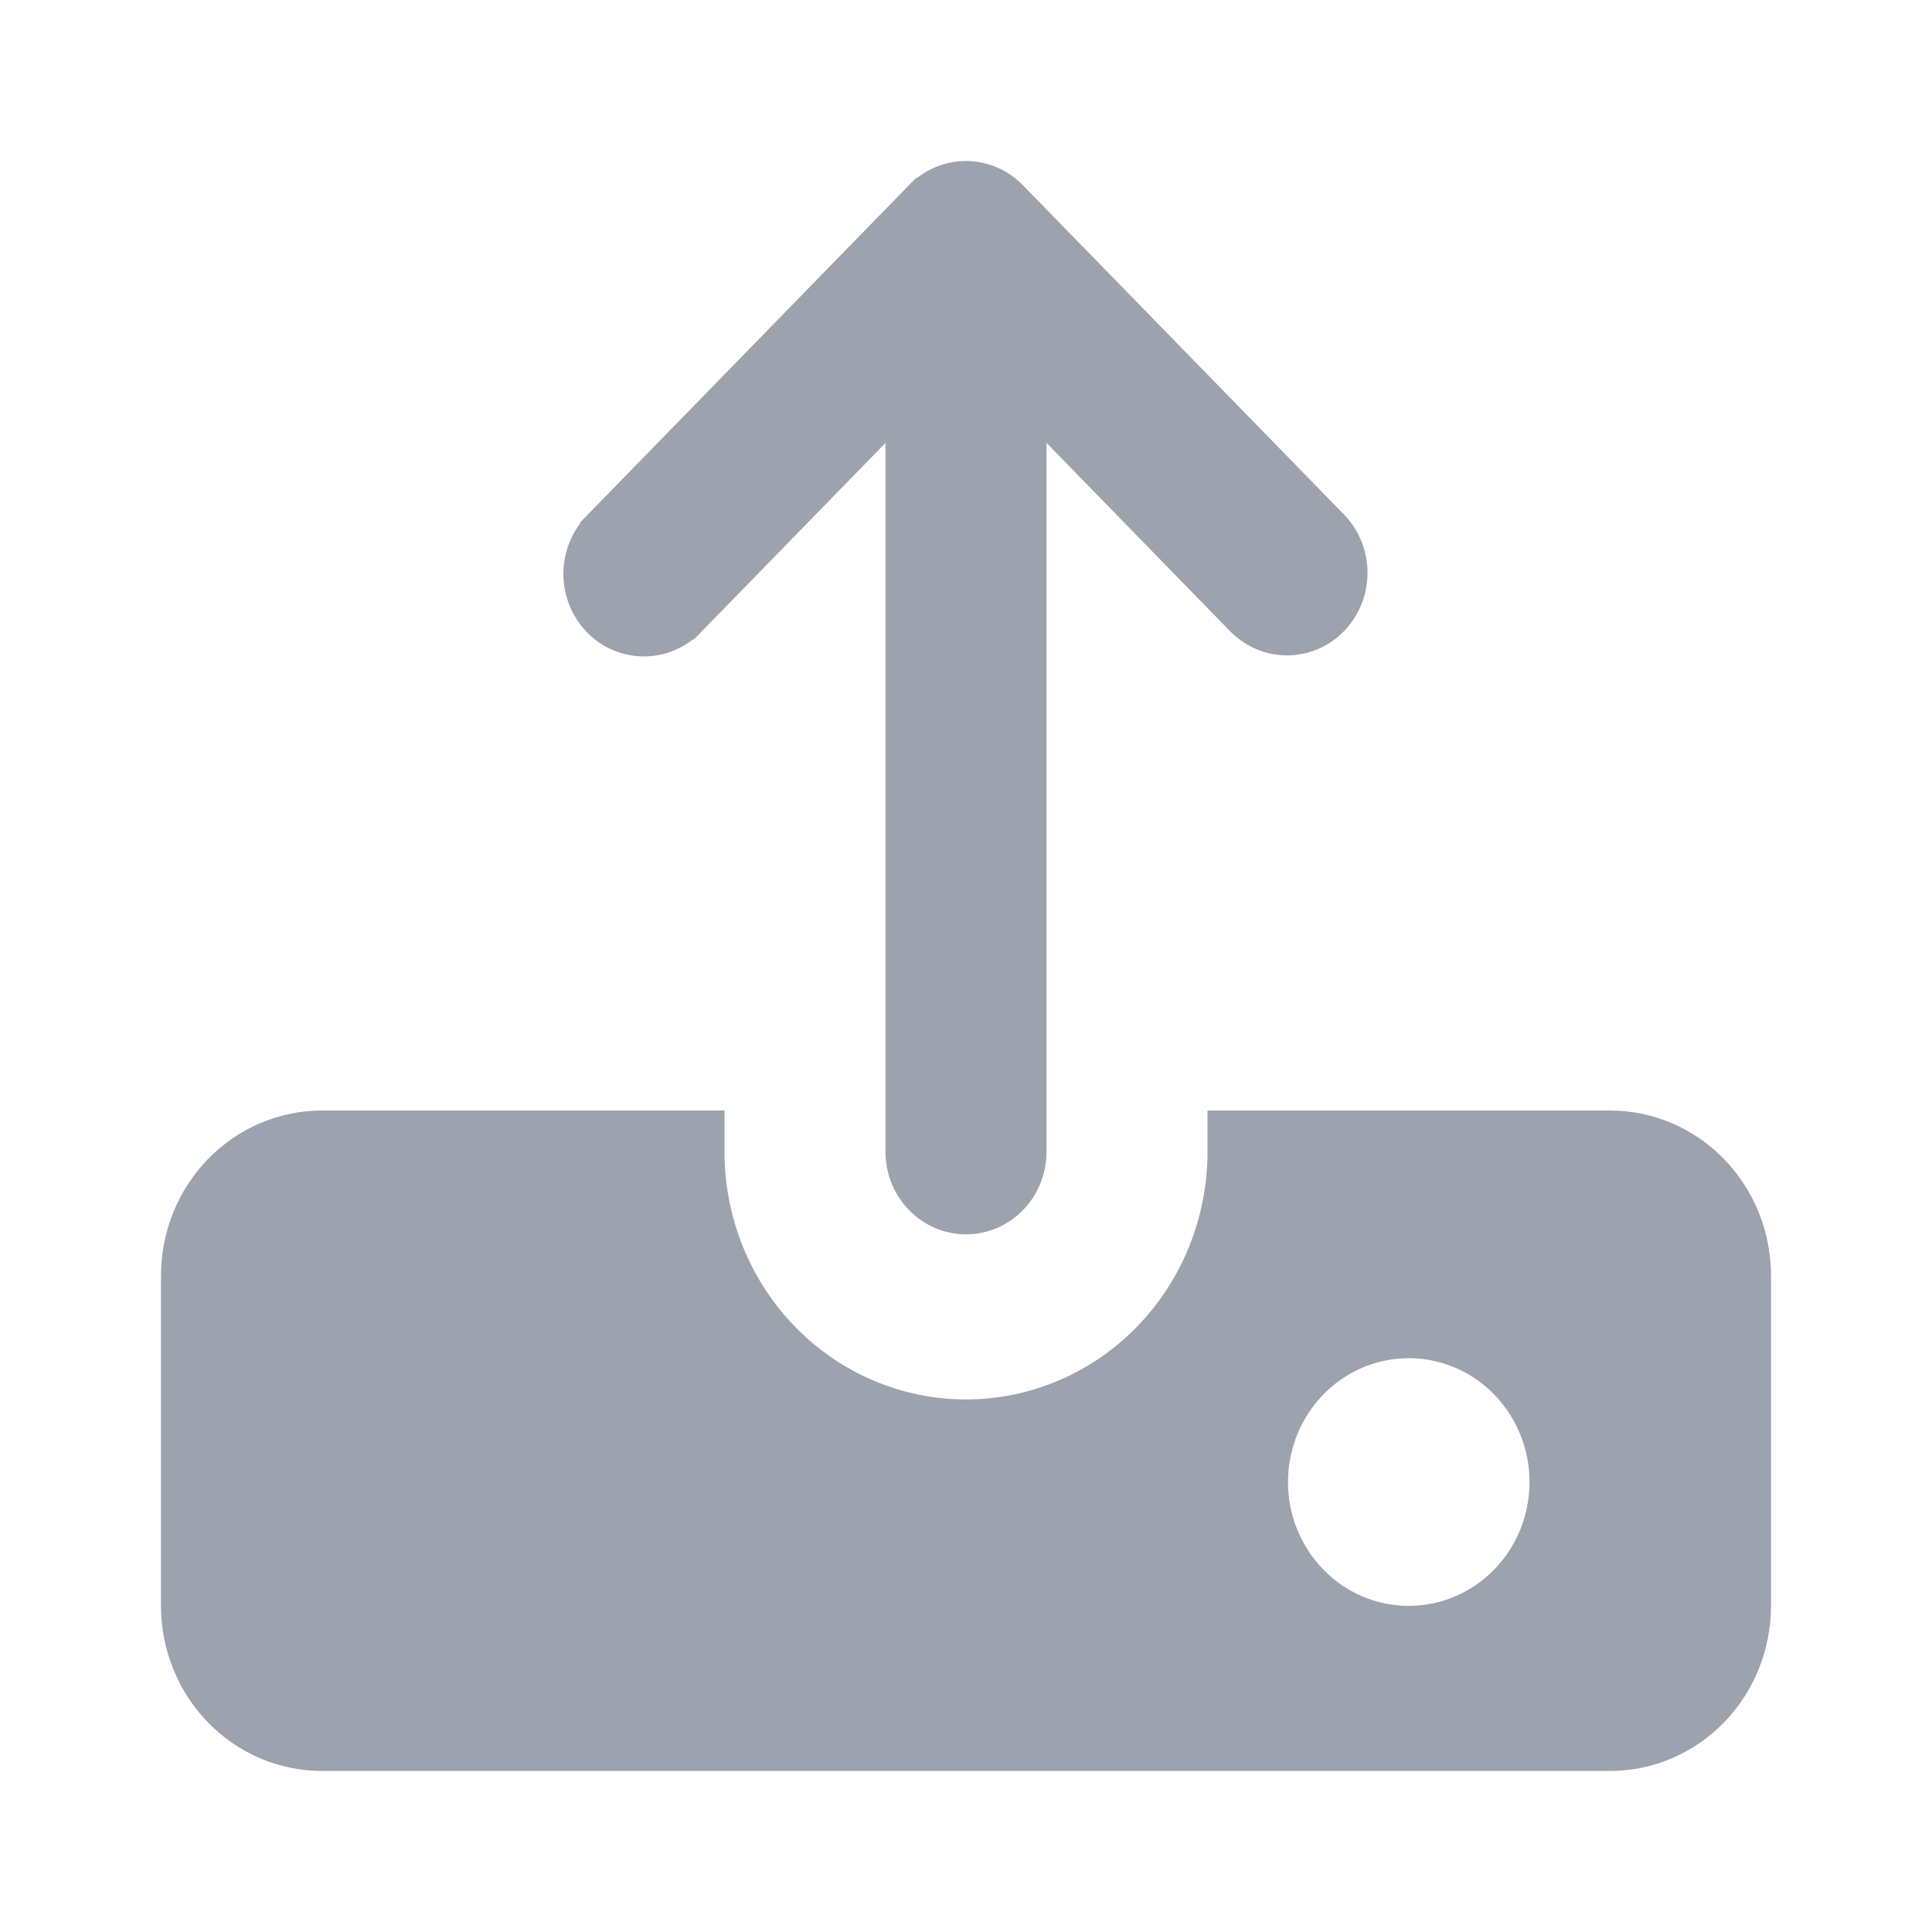
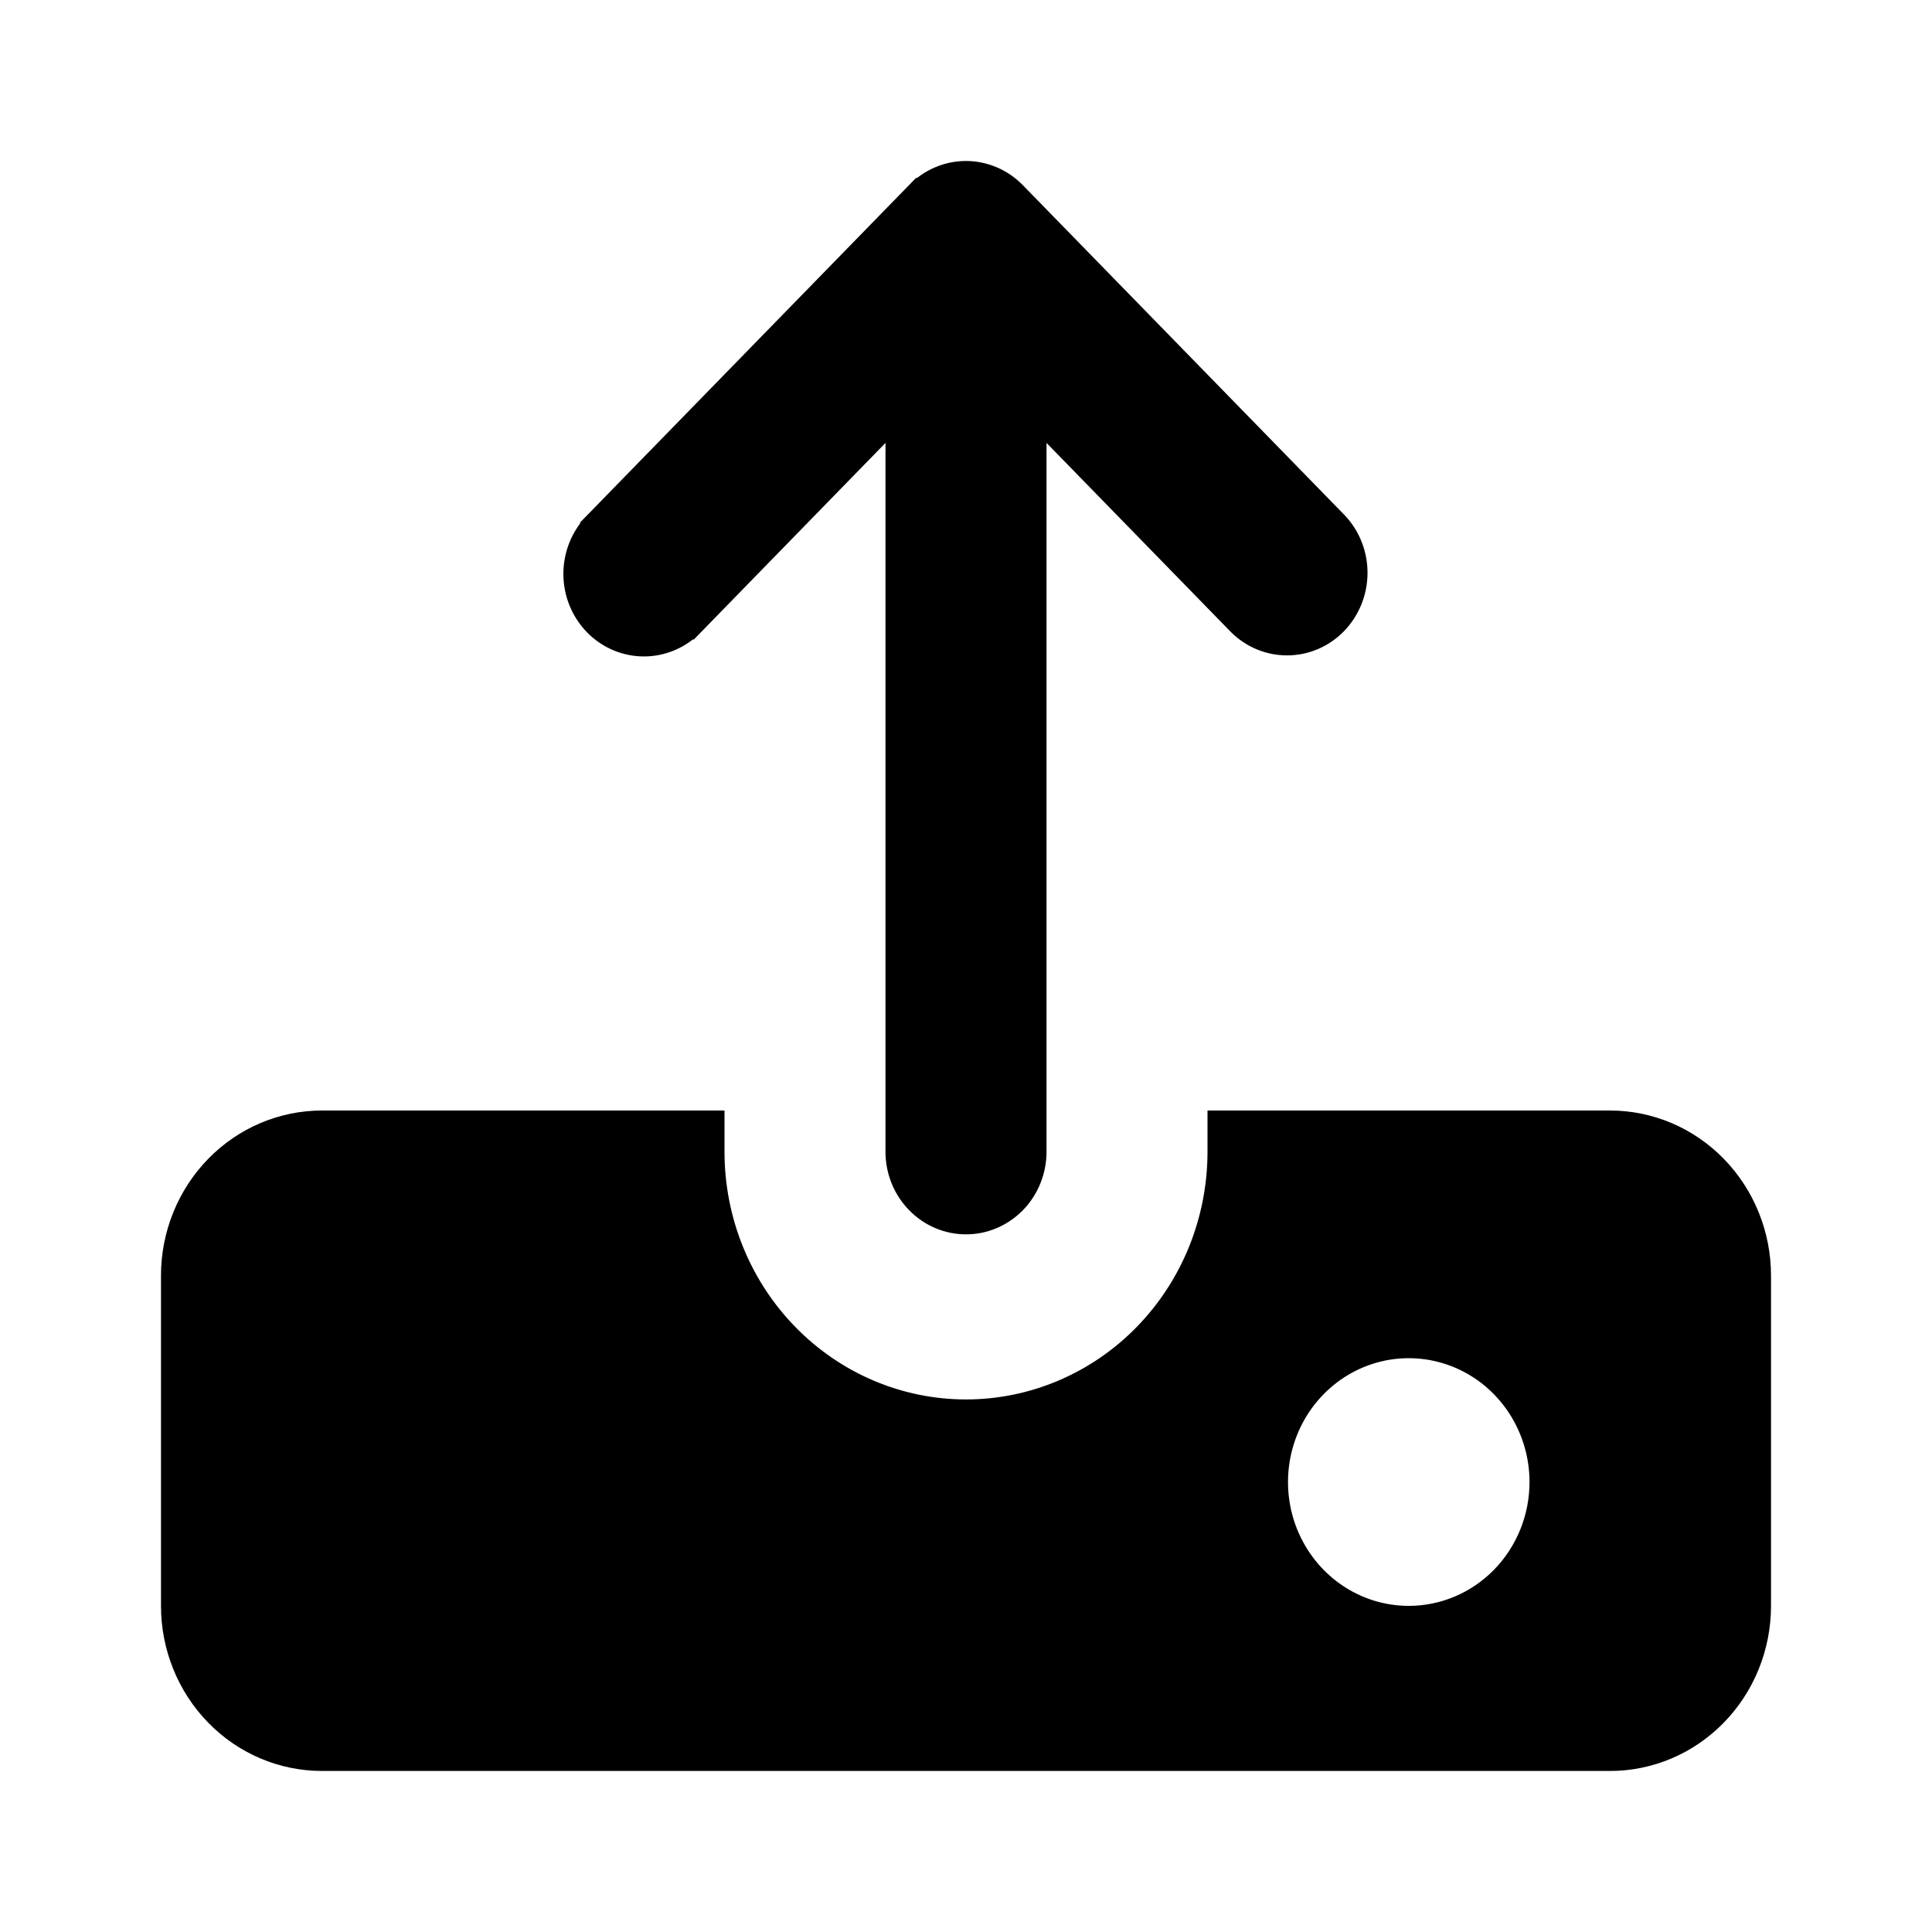
<svg xmlns="http://www.w3.org/2000/svg" width="40" height="40" viewBox="0 0 40 40" fill="none">
-   <path d="M20.82 4.184L20.82 4.184L27.484 11.018C27.696 11.245 27.816 11.551 27.813 11.871C27.81 12.192 27.684 12.496 27.467 12.72C27.249 12.943 26.958 13.067 26.656 13.069C26.356 13.072 26.064 12.954 25.843 12.737L22.025 8.821L21.167 7.941V9.17V23.846C21.167 24.171 21.041 24.48 20.821 24.706C20.601 24.931 20.305 25.056 20 25.056C19.695 25.056 19.399 24.931 19.18 24.706C18.959 24.48 18.833 24.171 18.833 23.846V9.17V7.941L17.975 8.821L14.154 12.741L14.153 12.741C13.934 12.966 13.638 13.091 13.332 13.091C13.027 13.091 12.731 12.967 12.511 12.742C12.291 12.516 12.164 12.207 12.164 11.882C12.164 11.557 12.29 11.248 12.51 11.022C12.51 11.021 12.51 11.021 12.51 11.021L19.176 4.184L19.177 4.184C19.286 4.072 19.415 3.984 19.555 3.924C19.696 3.864 19.847 3.833 19.998 3.833C20.15 3.833 20.3 3.864 20.441 3.924C20.582 3.984 20.711 4.072 20.82 4.184ZM25.5 23.846V23.492H33.333C34.081 23.492 34.8 23.796 35.332 24.342C35.865 24.889 36.167 25.632 36.167 26.41V33.248C36.167 34.026 35.865 34.77 35.332 35.316C34.8 35.862 34.081 36.166 33.333 36.166H6.667C5.919 36.166 5.2 35.862 4.668 35.316C4.135 34.77 3.833 34.026 3.833 33.248V26.41C3.833 25.632 4.135 24.889 4.668 24.342C5.2 23.796 5.919 23.492 6.667 23.492H14.5V23.846C14.5 25.335 15.076 26.765 16.107 27.821C17.137 28.878 18.537 29.474 20 29.474C21.463 29.474 22.863 28.878 23.894 27.821C24.924 26.765 25.5 25.335 25.5 23.846ZM27.495 33.228C27.989 33.566 28.57 33.748 29.167 33.748C29.966 33.748 30.731 33.422 31.293 32.846C31.854 32.27 32.167 31.492 32.167 30.684C32.167 30.081 31.992 29.49 31.664 28.986C31.336 28.483 30.869 28.088 30.319 27.855C29.769 27.621 29.163 27.56 28.579 27.679C27.995 27.798 27.46 28.092 27.041 28.522C26.622 28.951 26.339 29.496 26.224 30.088C26.109 30.68 26.168 31.294 26.393 31.852C26.619 32.41 27.002 32.89 27.495 33.228Z" fill="#9CA3AF" stroke="#9CA3AF" />
+   <path d="M20.82 4.184L20.82 4.184L27.484 11.018C27.696 11.245 27.816 11.551 27.813 11.871C27.81 12.192 27.684 12.496 27.467 12.72C27.249 12.943 26.958 13.067 26.656 13.069C26.356 13.072 26.064 12.954 25.843 12.737L22.025 8.821L21.167 7.941V9.17V23.846C21.167 24.171 21.041 24.48 20.821 24.706C20.601 24.931 20.305 25.056 20 25.056C19.695 25.056 19.399 24.931 19.18 24.706C18.959 24.48 18.833 24.171 18.833 23.846V9.17V7.941L17.975 8.821L14.154 12.741L14.153 12.741C13.934 12.966 13.638 13.091 13.332 13.091C13.027 13.091 12.731 12.967 12.511 12.742C12.291 12.516 12.164 12.207 12.164 11.882C12.164 11.557 12.29 11.248 12.51 11.022C12.51 11.021 12.51 11.021 12.51 11.021L19.176 4.184L19.177 4.184C19.286 4.072 19.415 3.984 19.555 3.924C19.696 3.864 19.847 3.833 19.998 3.833C20.15 3.833 20.3 3.864 20.441 3.924C20.582 3.984 20.711 4.072 20.82 4.184ZM25.5 23.846V23.492H33.333C34.081 23.492 34.8 23.796 35.332 24.342C35.865 24.889 36.167 25.632 36.167 26.41V33.248C36.167 34.026 35.865 34.77 35.332 35.316C34.8 35.862 34.081 36.166 33.333 36.166H6.667C5.919 36.166 5.2 35.862 4.668 35.316C4.135 34.77 3.833 34.026 3.833 33.248V26.41C3.833 25.632 4.135 24.889 4.668 24.342C5.2 23.796 5.919 23.492 6.667 23.492H14.5V23.846C14.5 25.335 15.076 26.765 16.107 27.821C17.137 28.878 18.537 29.474 20 29.474C21.463 29.474 22.863 28.878 23.894 27.821C24.924 26.765 25.5 25.335 25.5 23.846ZM27.495 33.228C27.989 33.566 28.57 33.748 29.167 33.748C29.966 33.748 30.731 33.422 31.293 32.846C31.854 32.27 32.167 31.492 32.167 30.684C32.167 30.081 31.992 29.49 31.664 28.986C31.336 28.483 30.869 28.088 30.319 27.855C29.769 27.621 29.163 27.56 28.579 27.679C27.995 27.798 27.46 28.092 27.041 28.522C26.622 28.951 26.339 29.496 26.224 30.088C26.109 30.68 26.168 31.294 26.393 31.852C26.619 32.41 27.002 32.89 27.495 33.228Z" fill="#000" stroke="#000" />
</svg>
